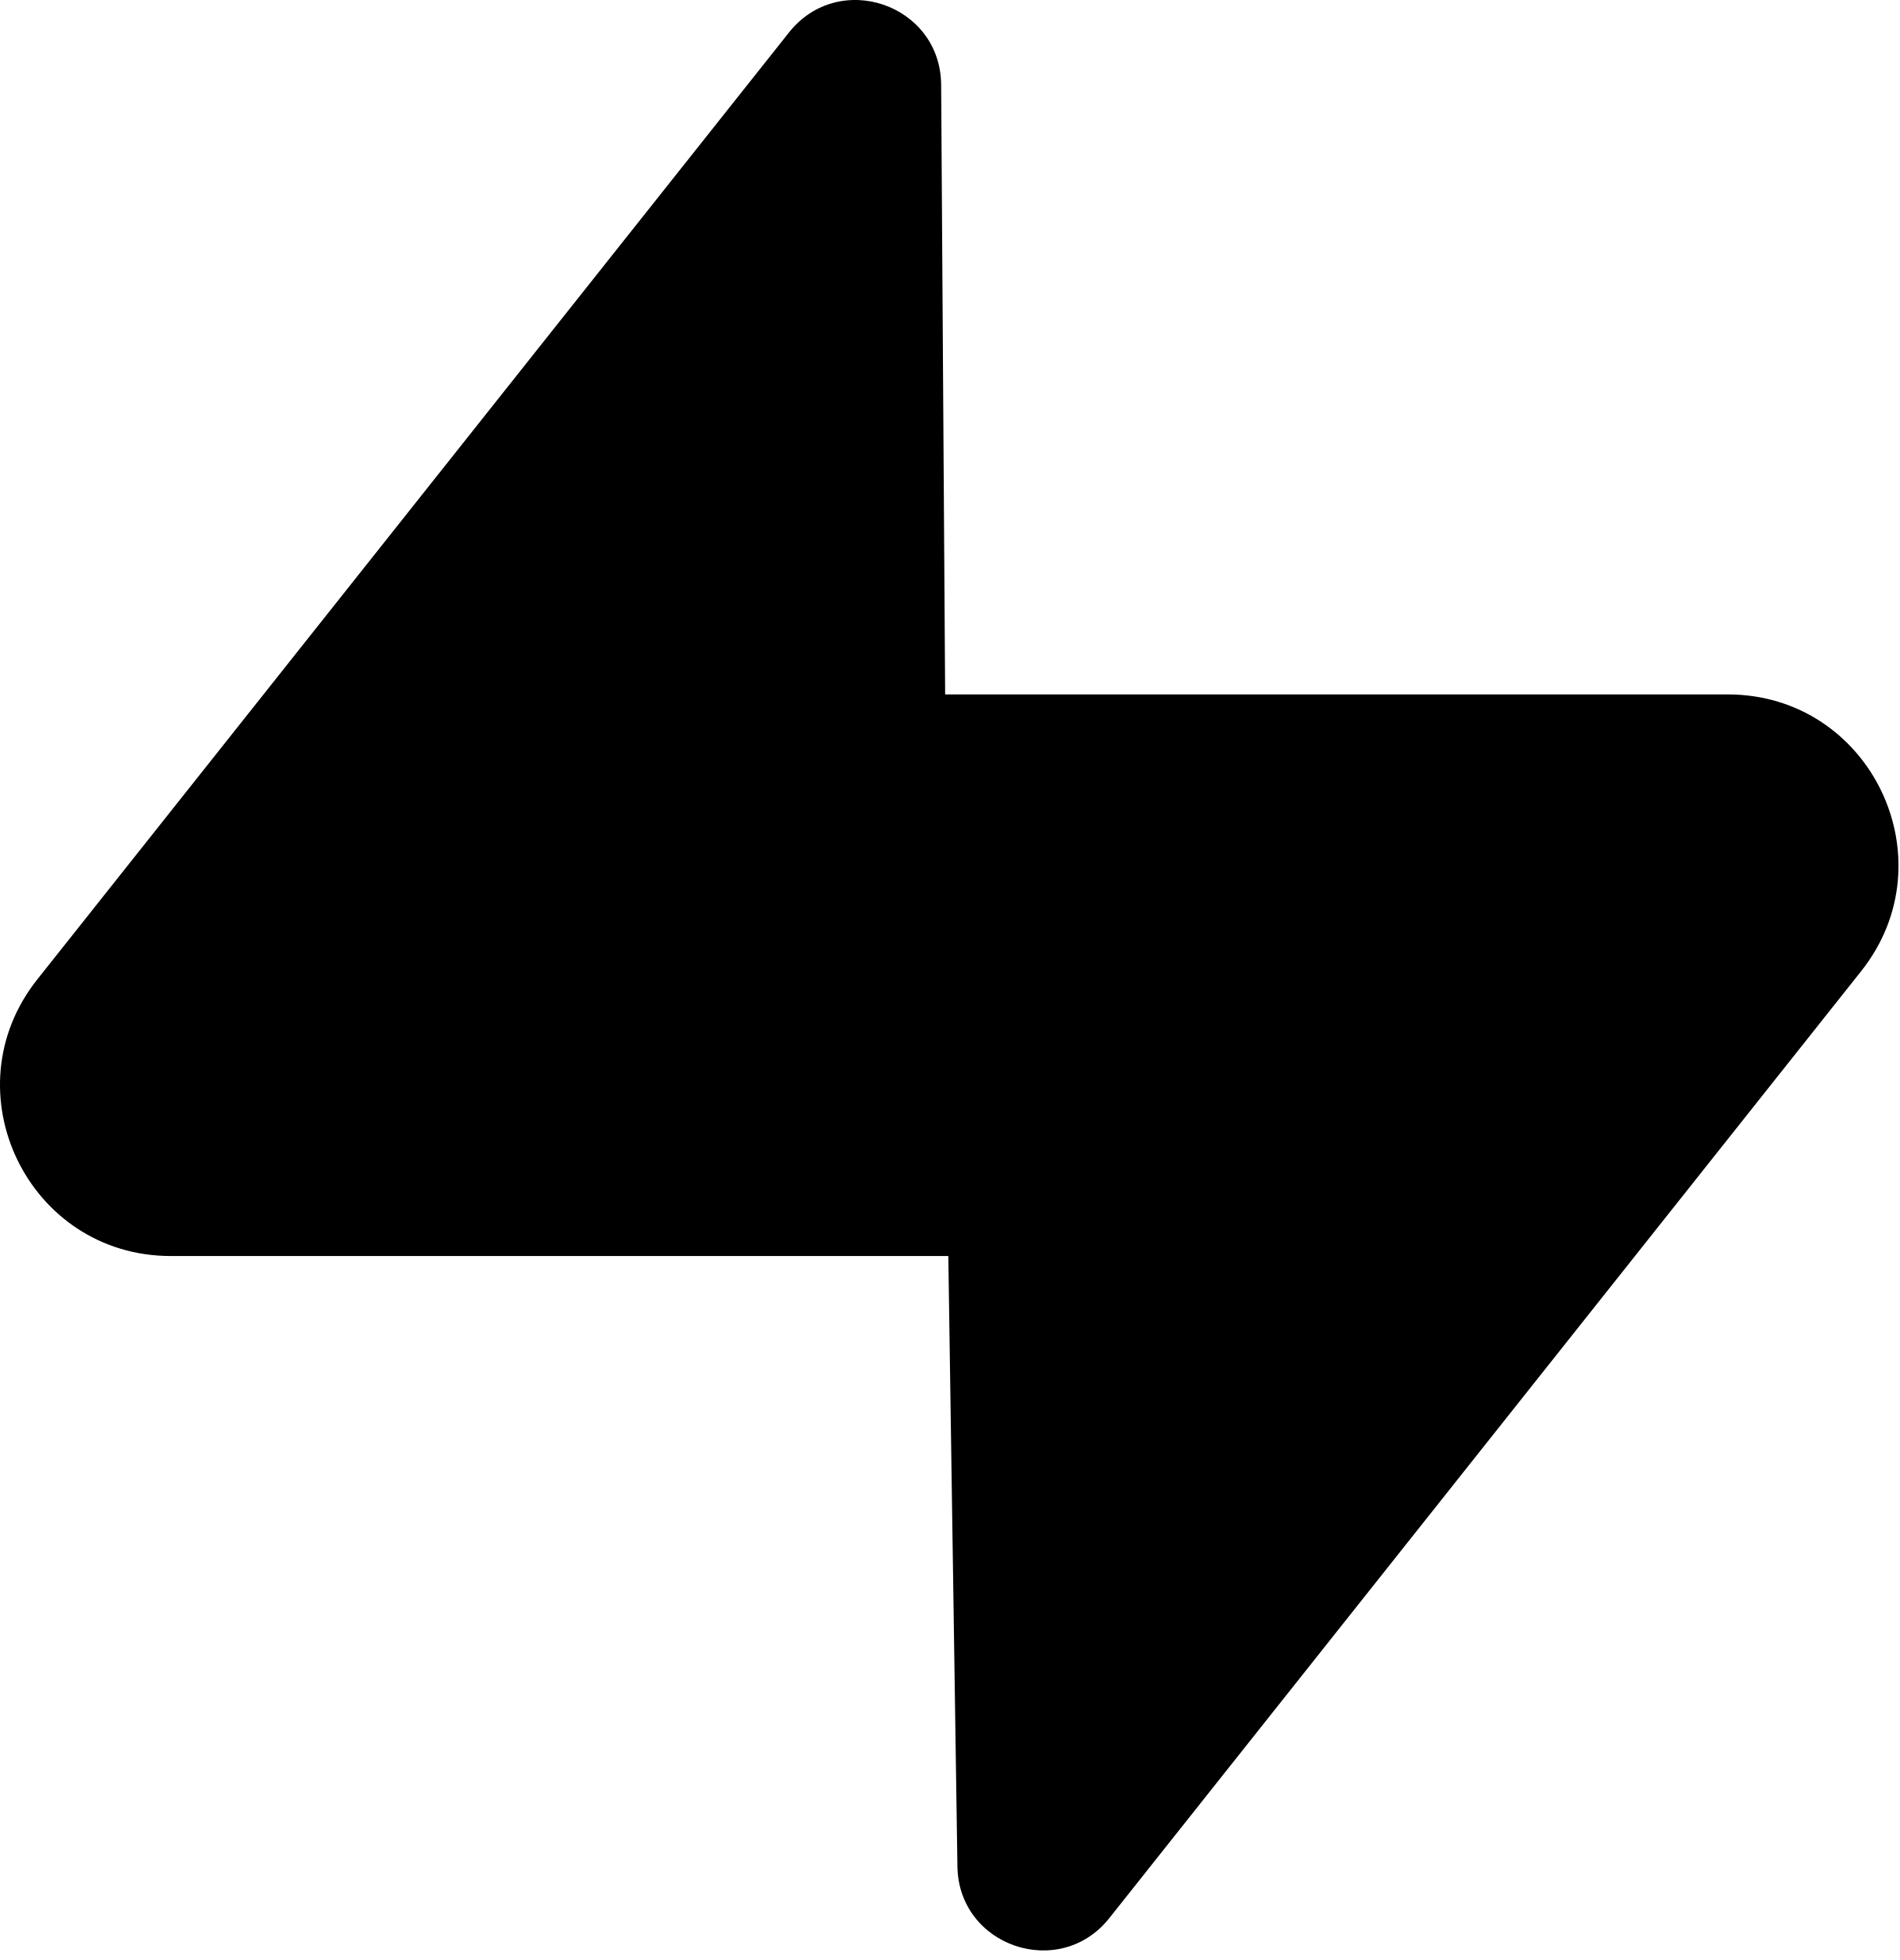
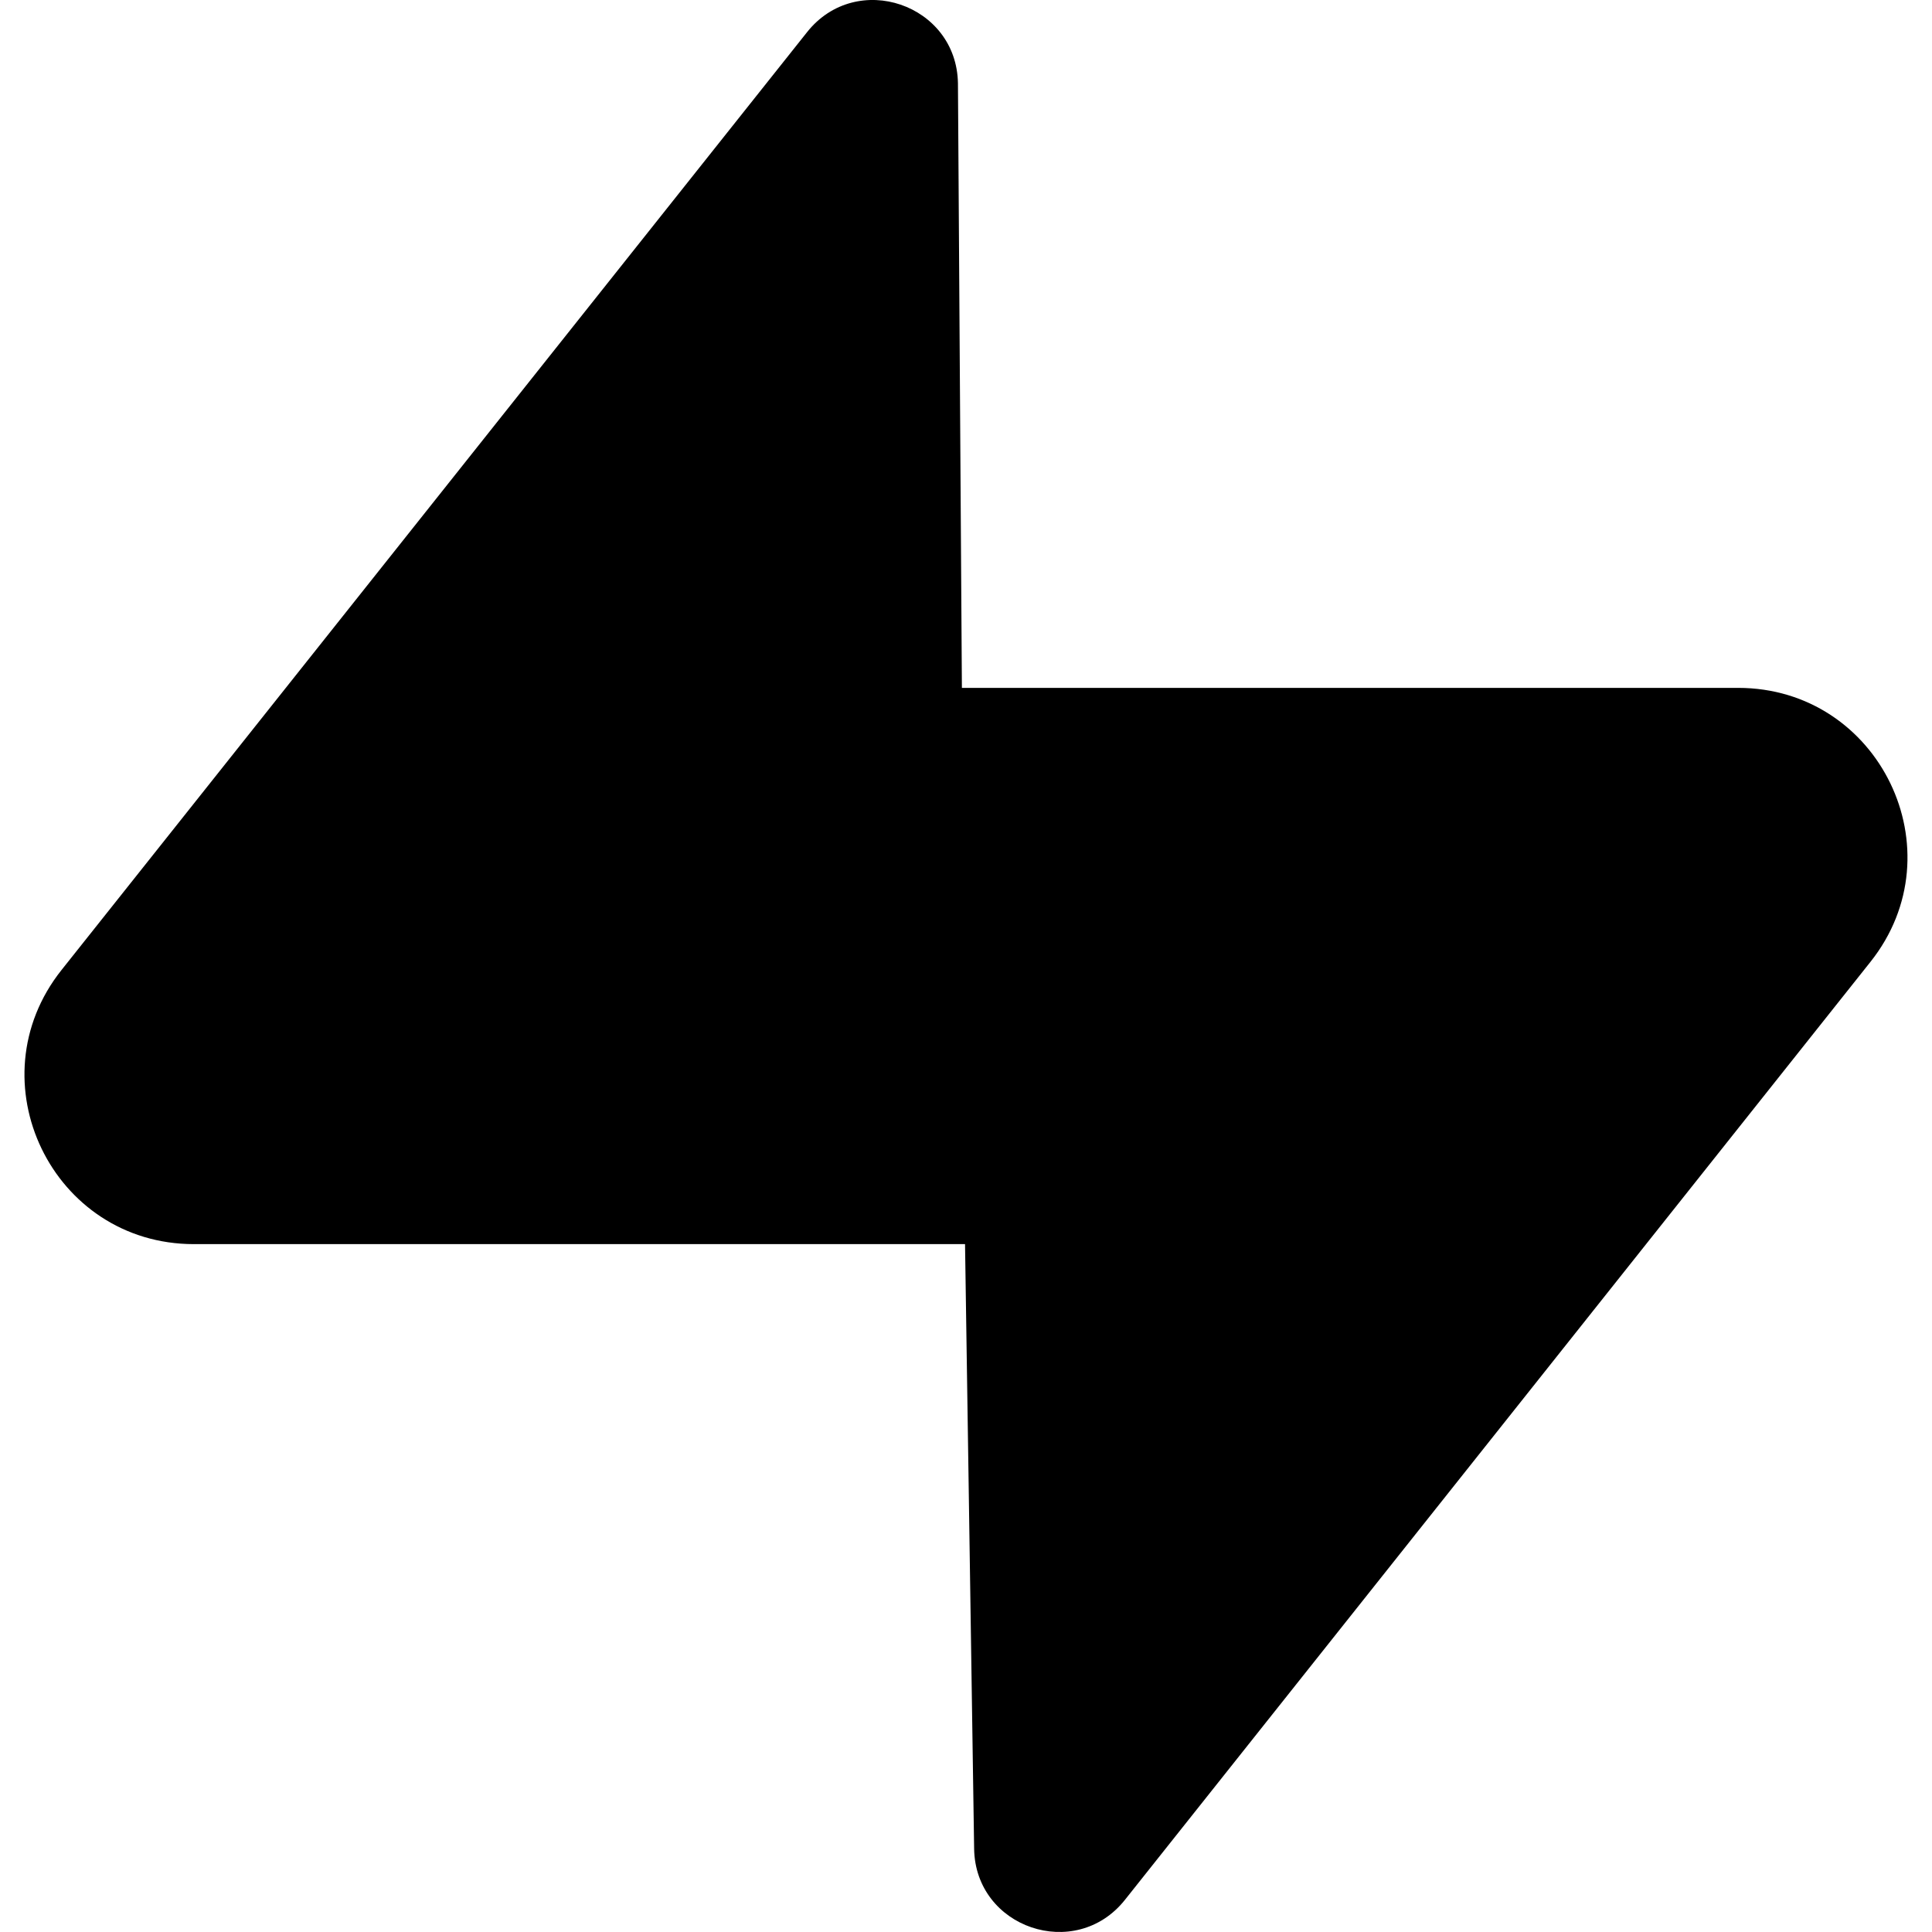
- <svg xmlns="http://www.w3.org/2000/svg" width="100%" height="100%" viewBox="0 0 126 130" version="1.1" xml:space="preserve" style="fill-rule:evenodd;clip-rule:evenodd;stroke-linejoin:round;stroke-miterlimit:2;">
-   <g transform="matrix(1,0,0,1,-86.6337,-232.622)">
-     <g>
-       <path d="M160.23,359.84C156.93,364 150.22,361.72 150.15,356.41L148.99,278.68L201.25,278.68C210.72,278.68 215.99,289.61 210.11,297.03L160.23,359.84Z" style="fill-rule:nonzero;" />
-       <path d="M138.98,234.77C142.29,230.61 148.99,232.89 149.07,238.2L149.58,315.93L97.97,315.93C88.5,315.93 83.22,305 89.11,297.58L138.98,234.77Z" style="fill-rule:nonzero;" />
-     </g>
-   </g>
+ <svg xmlns="http://www.w3.org/2000/svg" width="24" height="24" viewBox="0 0 24 24">
+   <path fill="currentColor" d="M11.9 1.036c-.015-.986-1.26-1.41-1.874-.637L.764 12.05C-.33 13.427.65 15.455 2.409 15.455h9.579l.113 7.51c.014.985 1.259 1.408 1.873.636l9.262-11.653c1.093-1.375.113-3.403-1.645-3.403h-9.642z" />
</svg>
